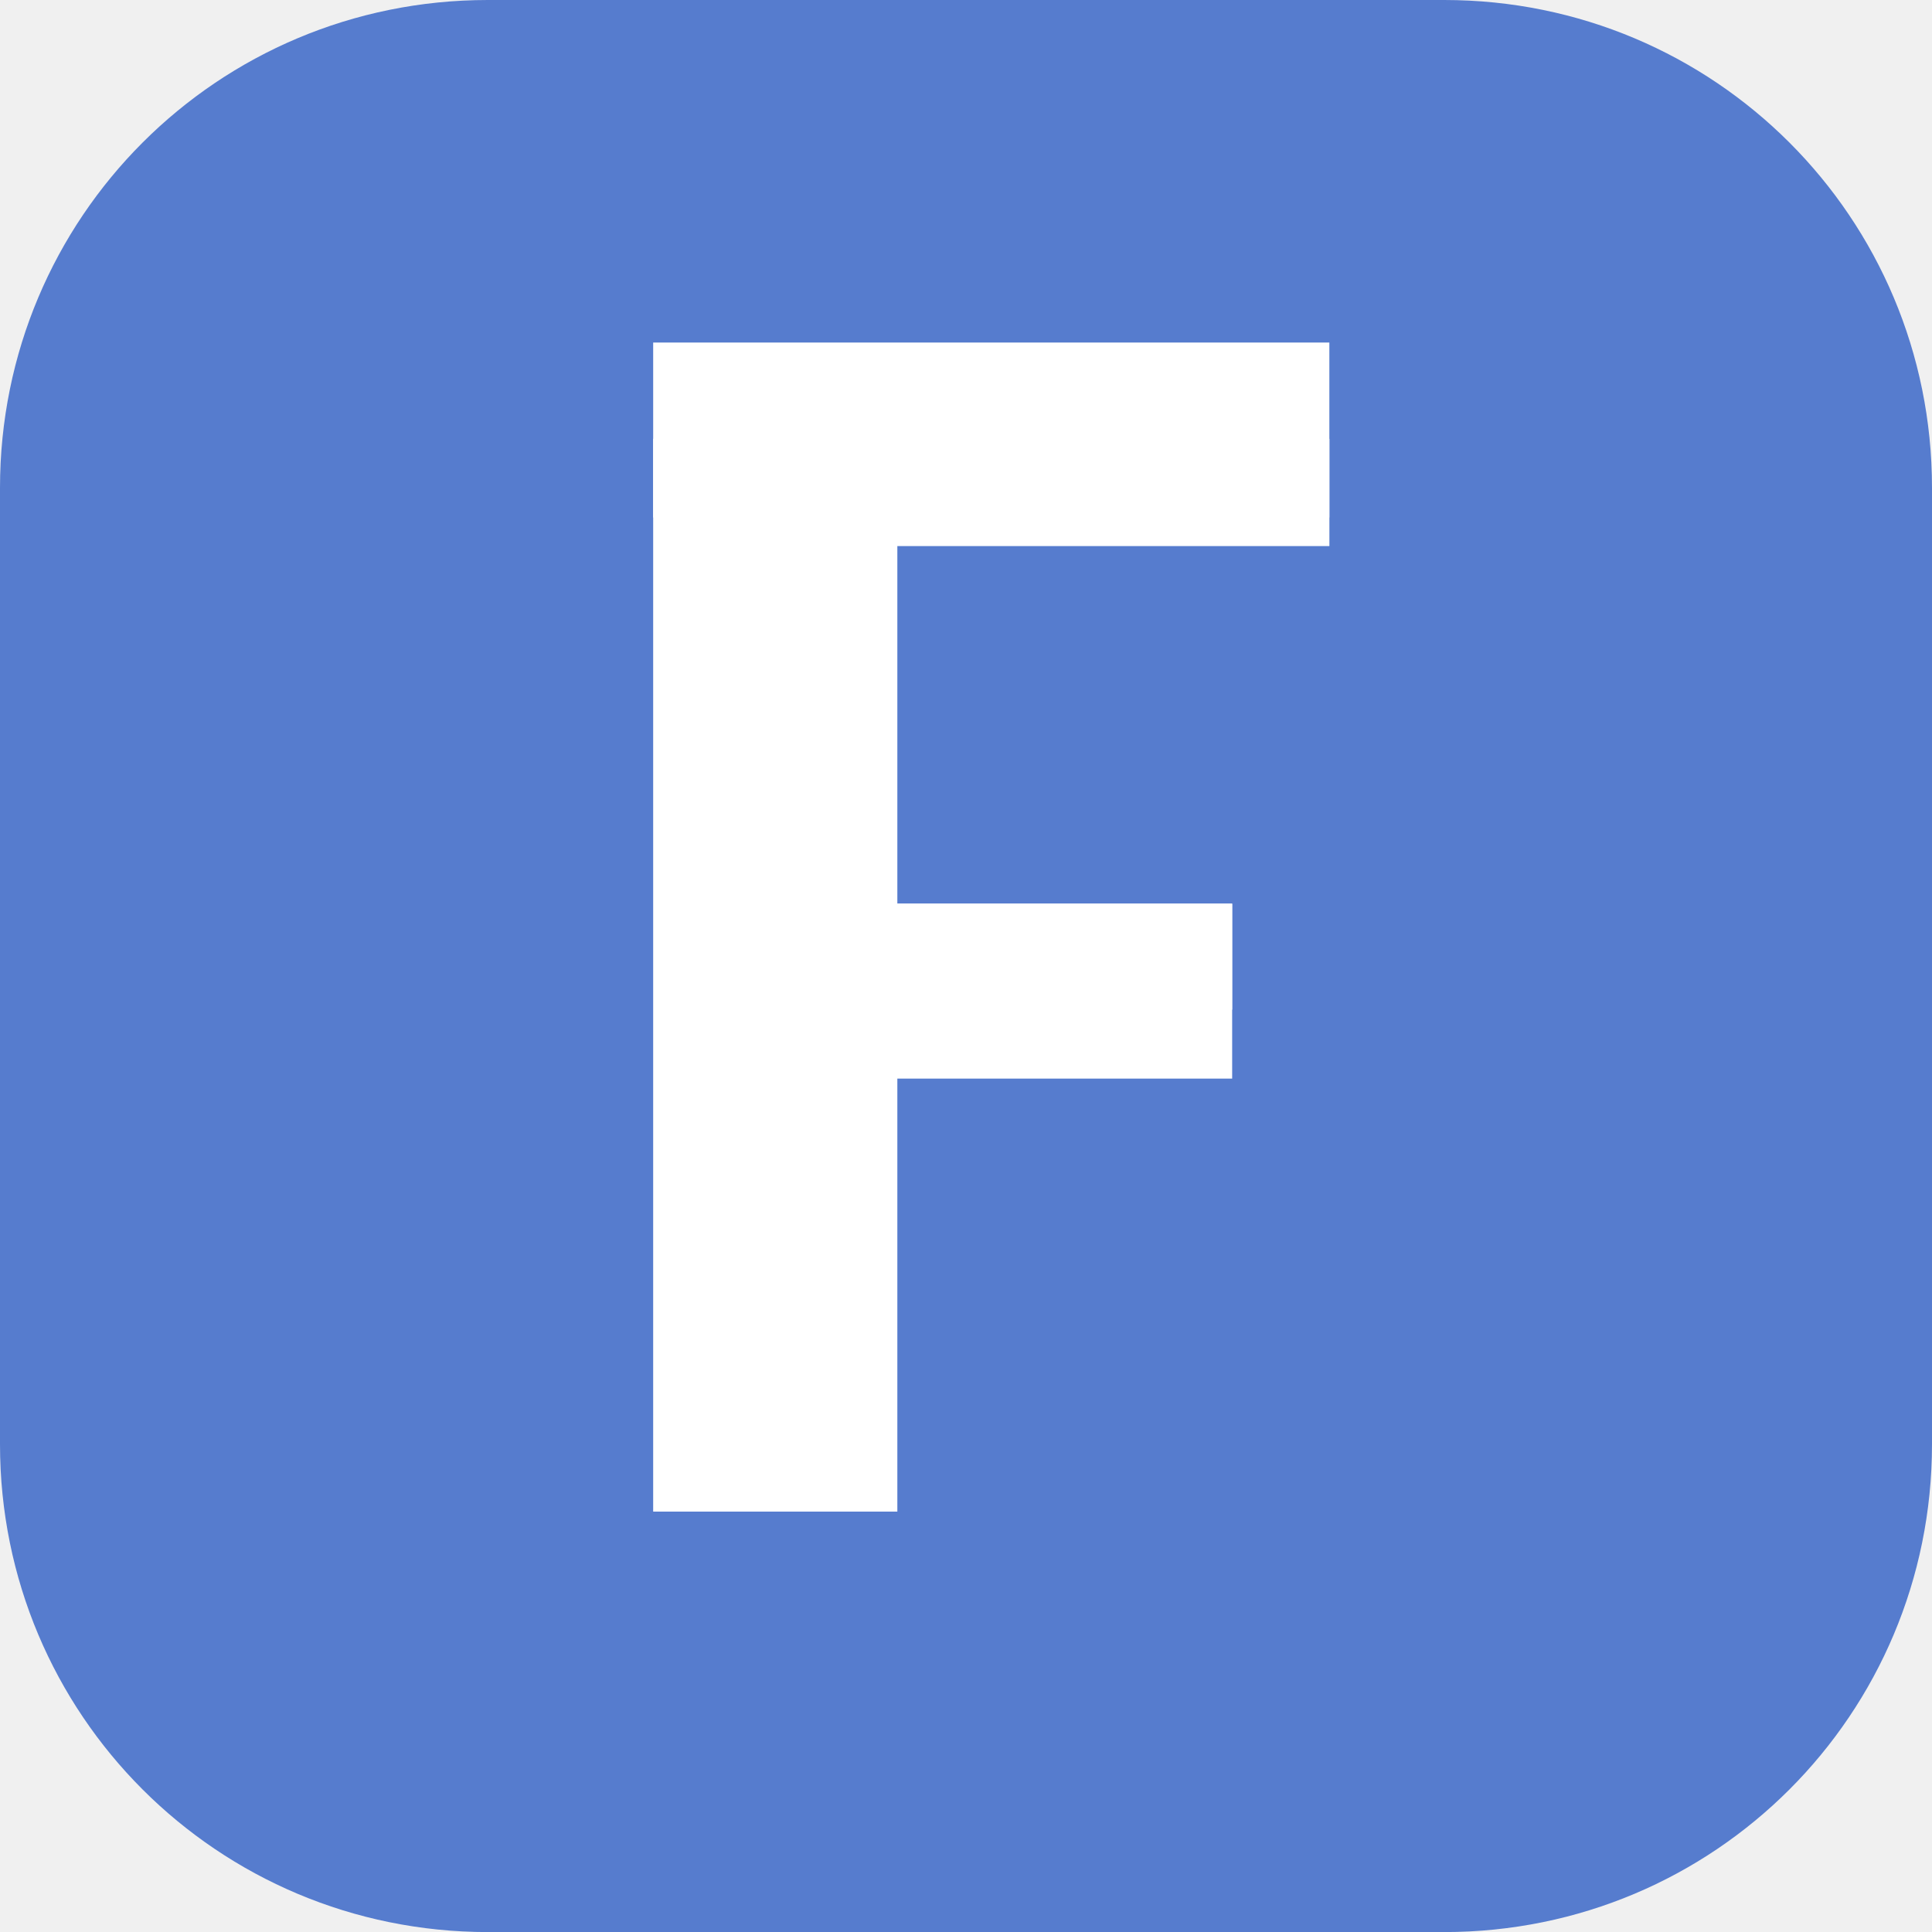
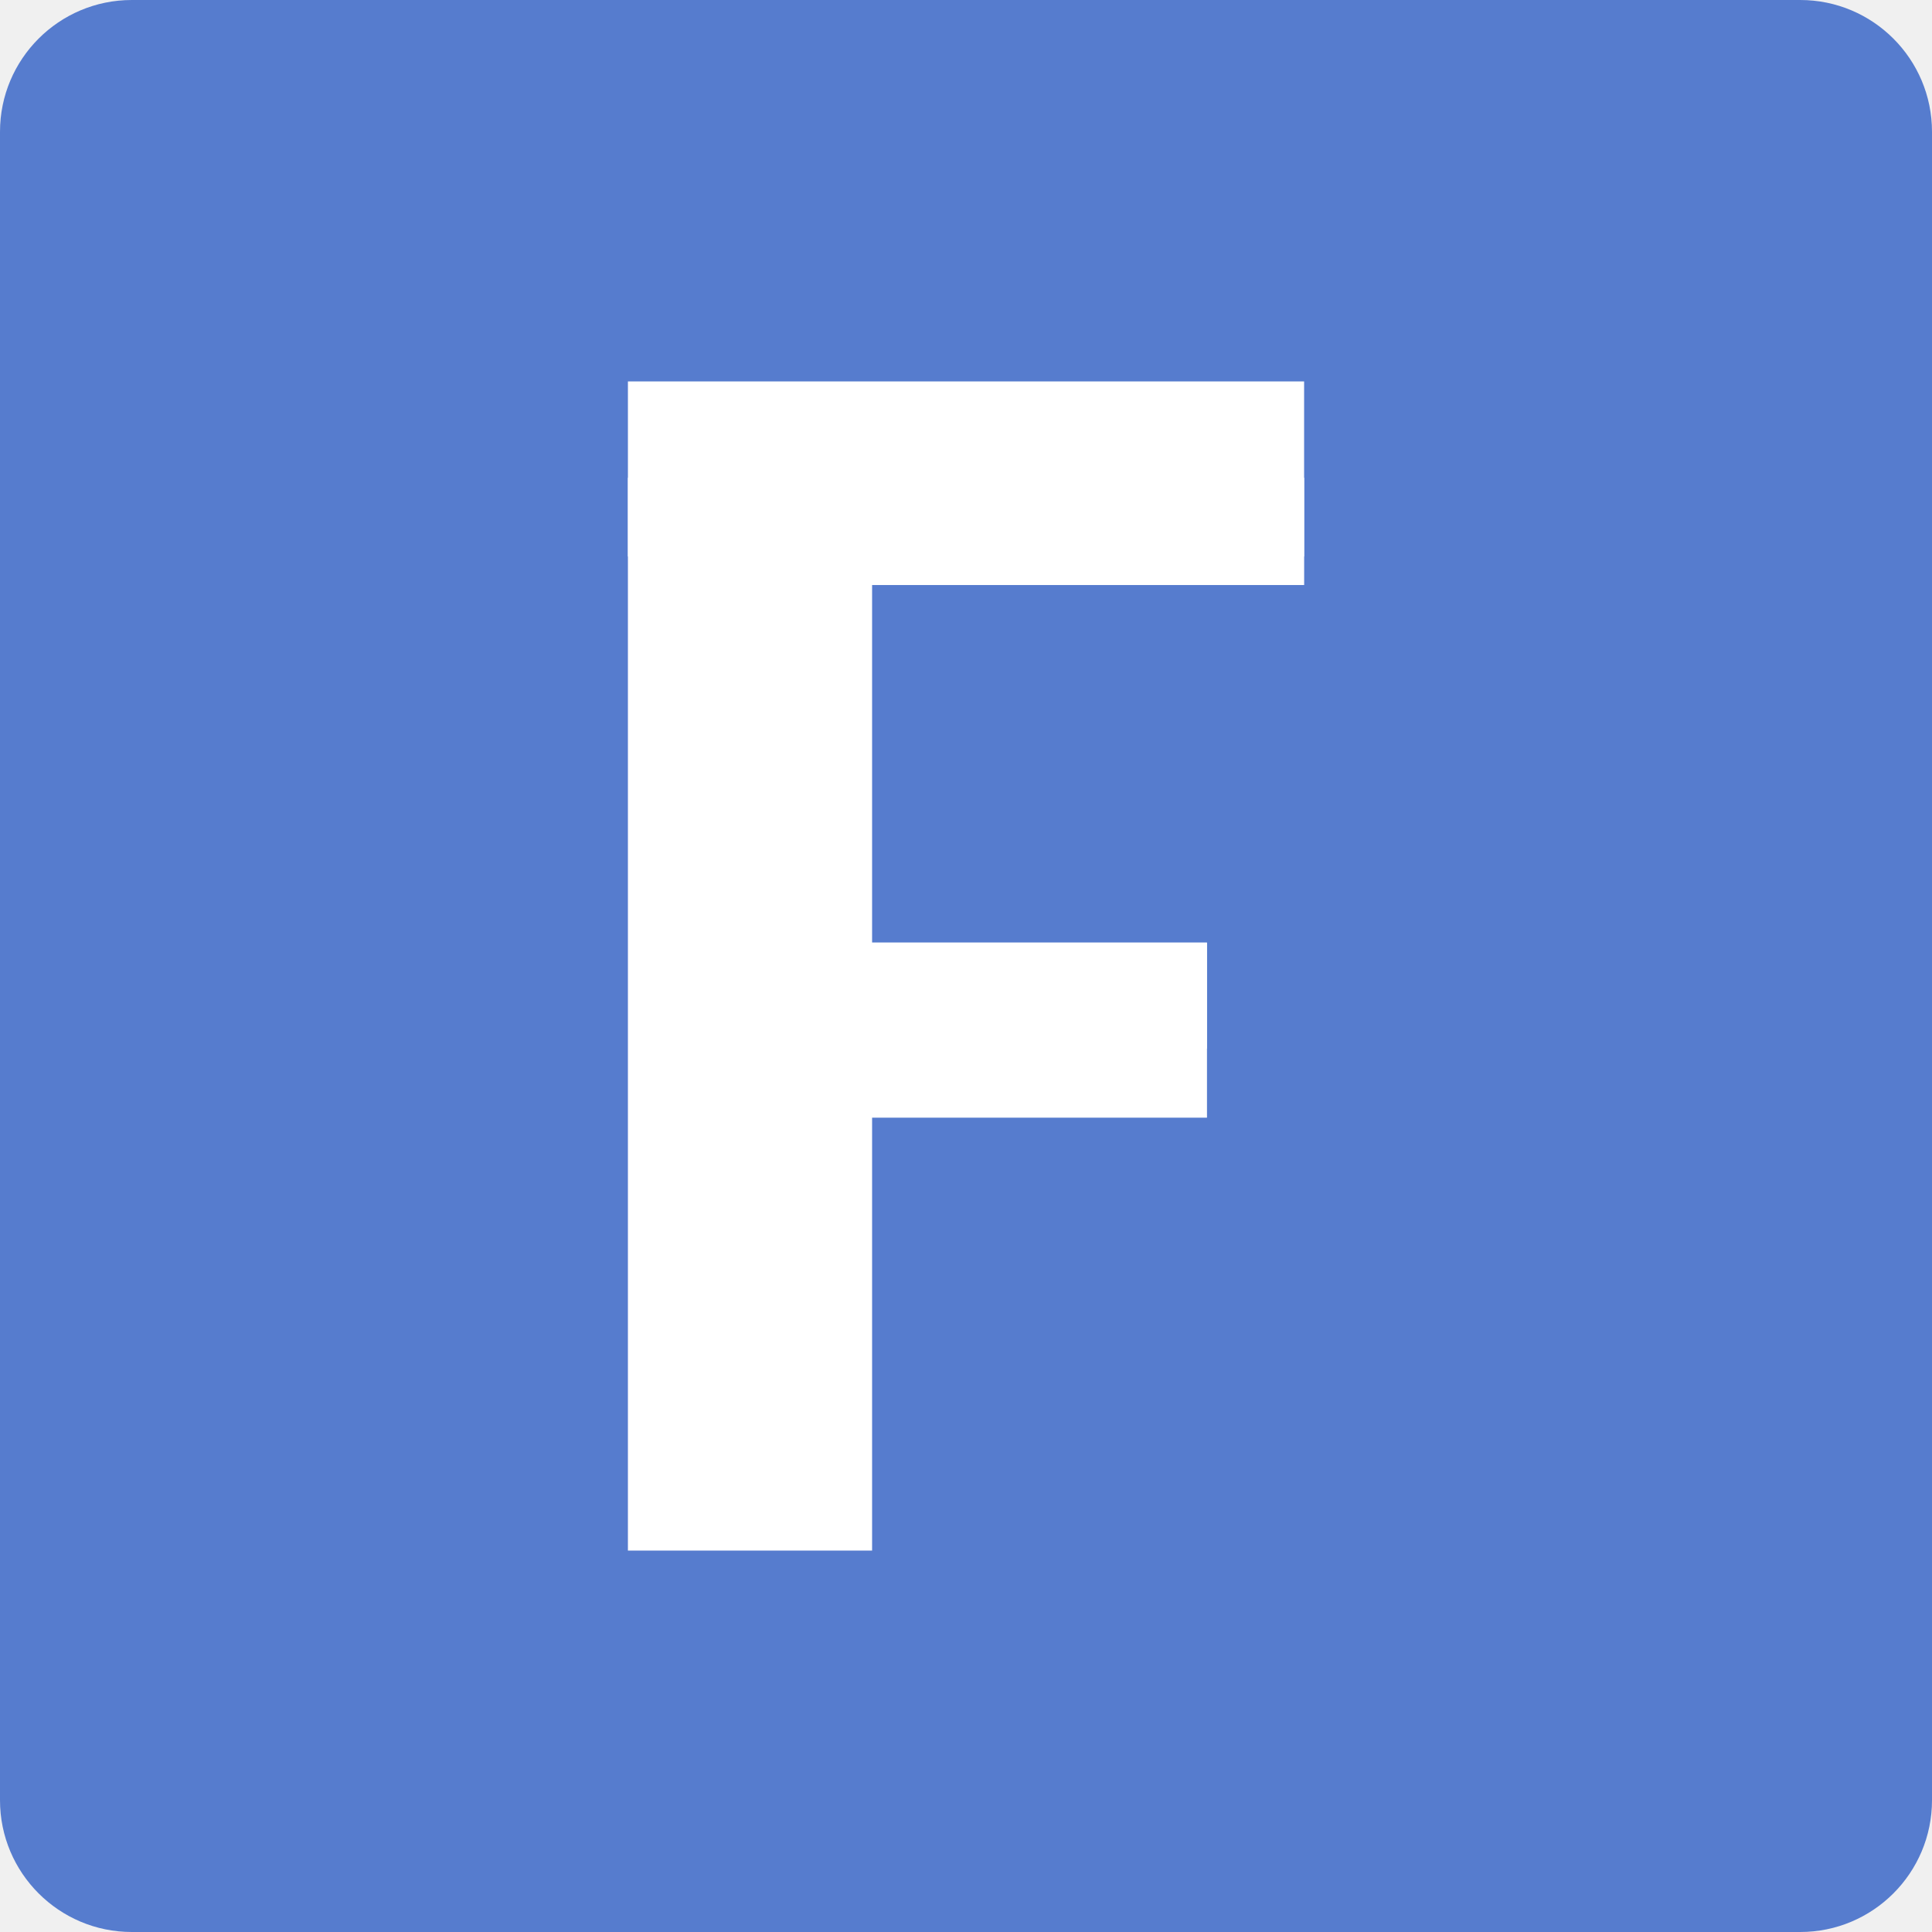
- <svg xmlns="http://www.w3.org/2000/svg" width="100" height="100" viewBox="0 0 26.458 26.458" version="1.1" id="svg8">
+ <svg xmlns="http://www.w3.org/2000/svg" width="40" height="40" viewBox="0 0 10.583 10.583" version="1.1" id="svg8">
  <defs id="defs2" />
-   <g id="layer2">
-     <path id="rect3462" style="opacity:1;fill:#567cce;fill-rule:evenodd;stroke-width:0.132;stroke-opacity:0.3;stop-color:#000000" d="M 6.681,2.6544186e-7 H 19.778 C 23.479,2.6544186e-7 26.458,2.98 26.458,6.681 V 19.778 c 0,3.701 -2.98,6.681 -6.681,6.681 H 6.681 C 2.98,26.458 2.6544186e-7,23.479 2.6544186e-7,19.778 V 6.681 C 2.6544186e-7,2.98 2.98,2.6544186e-7 6.681,2.6544186e-7 Z" />
-   </g>
-   <g id="layer1">
-     <g id="g36777" transform="matrix(0.9972697,0,0,0.6113927,-5.29805,3.1264)" style="fill:#ffffff;stroke-width:1.281">
-       <g aria-label="F" id="text1605" style="font-size:29.667px;line-height:1.25;-inkscape-font-specification:'sans-serif, Normal';text-align:center;text-anchor:middle;stroke-width:0.451">
-         <path d="M 14.282,28.745 V 4.715 h 9.286 v 2.403 h -5.933 v 8.01 h 4.598 v 2.373 h -4.598 v 11.244 z" style="font-family:Oswald;-inkscape-font-specification:Oswald;stroke-width:0.451" id="path5317" />
+   <g id="layer2" />
+   <g id="layer1" style="display:inline">
+     <rect style="fill:#567cce;fill-opacity:1;fill-rule:evenodd;stroke-width:0.132;stroke-opacity:0.3;stop-color:#000000" id="rect4410" width="10.583" height="10.583" x="-2.3455812e-07" y="-2.3455812e-07" ry="0.722" />
+     <g id="g1097" transform="translate(-0.1384208,0.2133541)">
+       <g id="g36777" transform="matrix(0.3989079,0,0,0.2445571,-2.11922,1.25056)" style="fill:#ffffff;stroke-width:3.202">
+         <g aria-label="F" id="text1605" style="font-size:29.667px;line-height:1.25;-inkscape-font-specification:'sans-serif, Normal';text-align:center;text-anchor:middle;stroke-width:1.127">
+           <path d="M 14.282,28.745 V 4.715 h 9.286 v 2.403 h -5.933 v 8.01 h 4.598 v 2.373 h -4.598 v 11.244 z" style="font-family:Oswald;-inkscape-font-specification:Oswald;stroke-width:1.127" id="path5317" />
+         </g>
      </g>
+       <path id="rect5857" style="fill:#ffffff;fill-rule:evenodd;stroke-width:0.132;stroke-opacity:0.3;stop-color:#000000" d="M 3.578,1.876 H 7.282 V 2.835 H 3.578 Z" />
+       <path id="rect5857-2" style="fill:#ffffff;fill-rule:evenodd;stroke-width:0.132;stroke-opacity:0.3;stop-color:#000000" d="M 3.601,4.95 H 6.75 V 5.909 H 3.601 Z" />
    </g>
-     <path id="rect5857" style="opacity:1;fill:#ffffff;fill-rule:evenodd;stroke-width:0.132;stroke-opacity:0.3;stop-color:#000000" d="M 8.945,4.691 H 18.205 V 7.087 H 8.945 Z" />
-     <path id="rect5857-2" style="fill:#ffffff;fill-rule:evenodd;stroke-width:0.132;stroke-opacity:0.3;stop-color:#000000" d="m 9.003,12.375 h 7.871 v 2.396 H 9.003 Z" />
  </g>
</svg>
